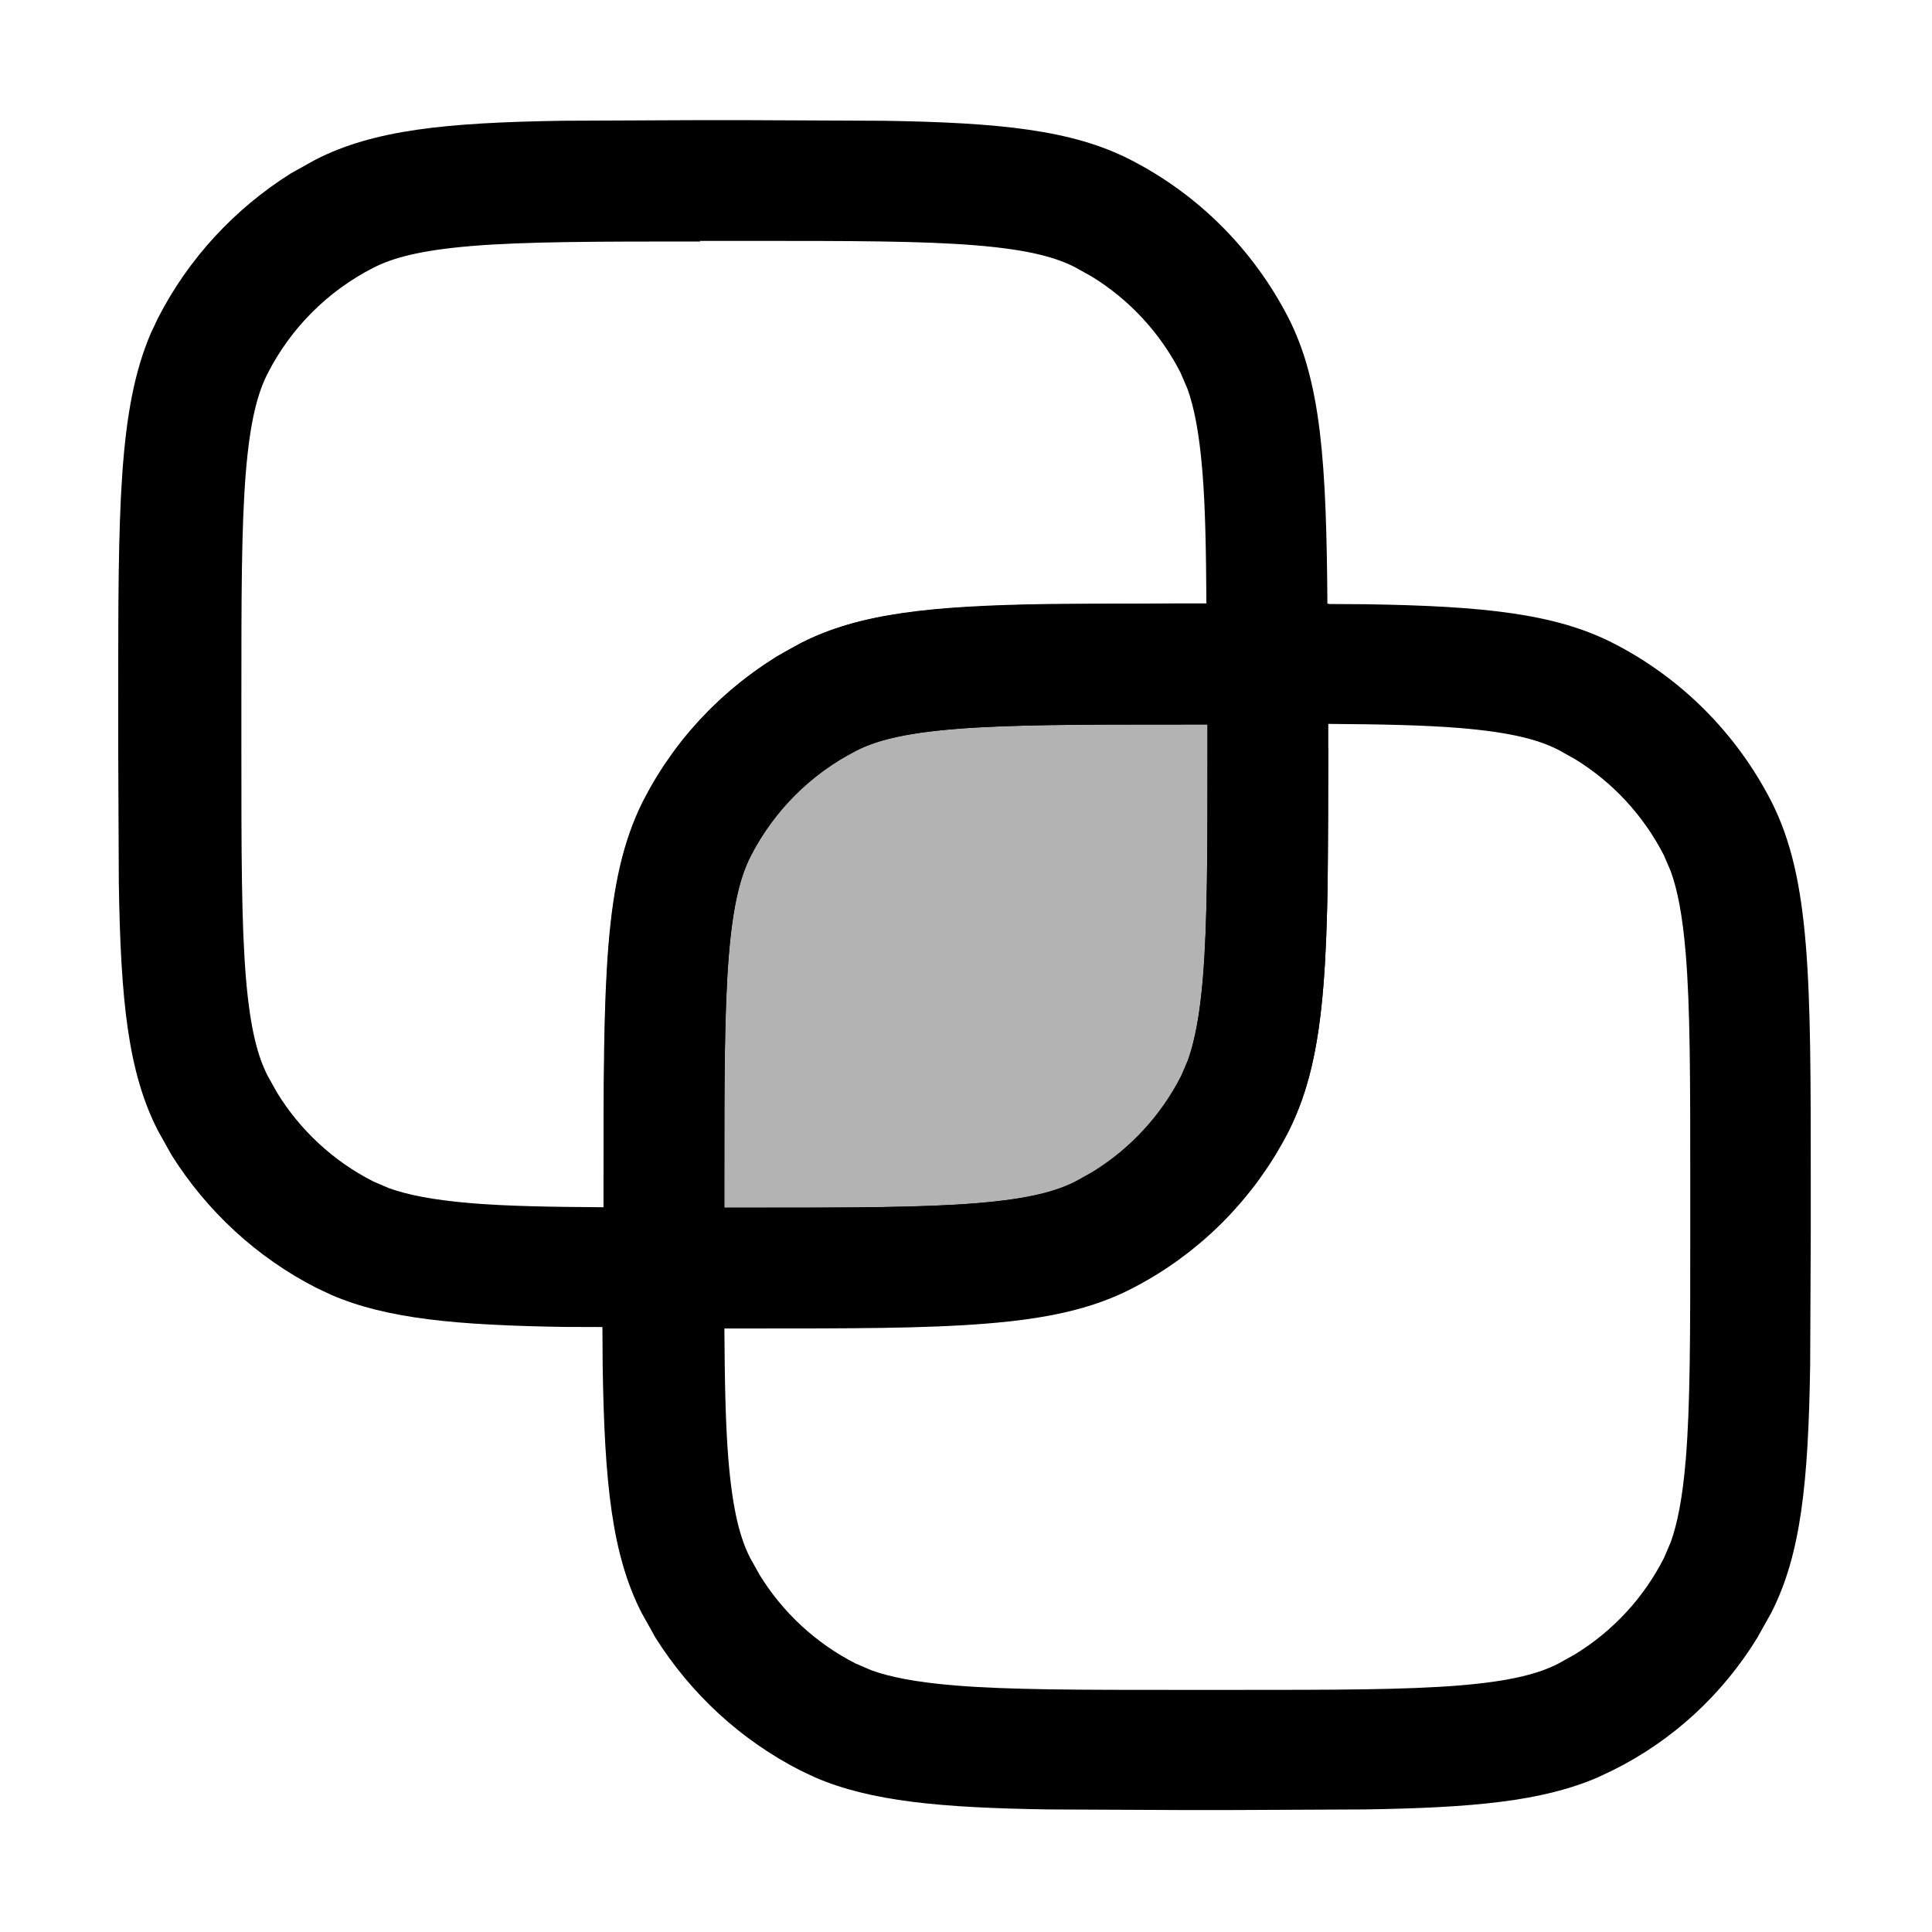
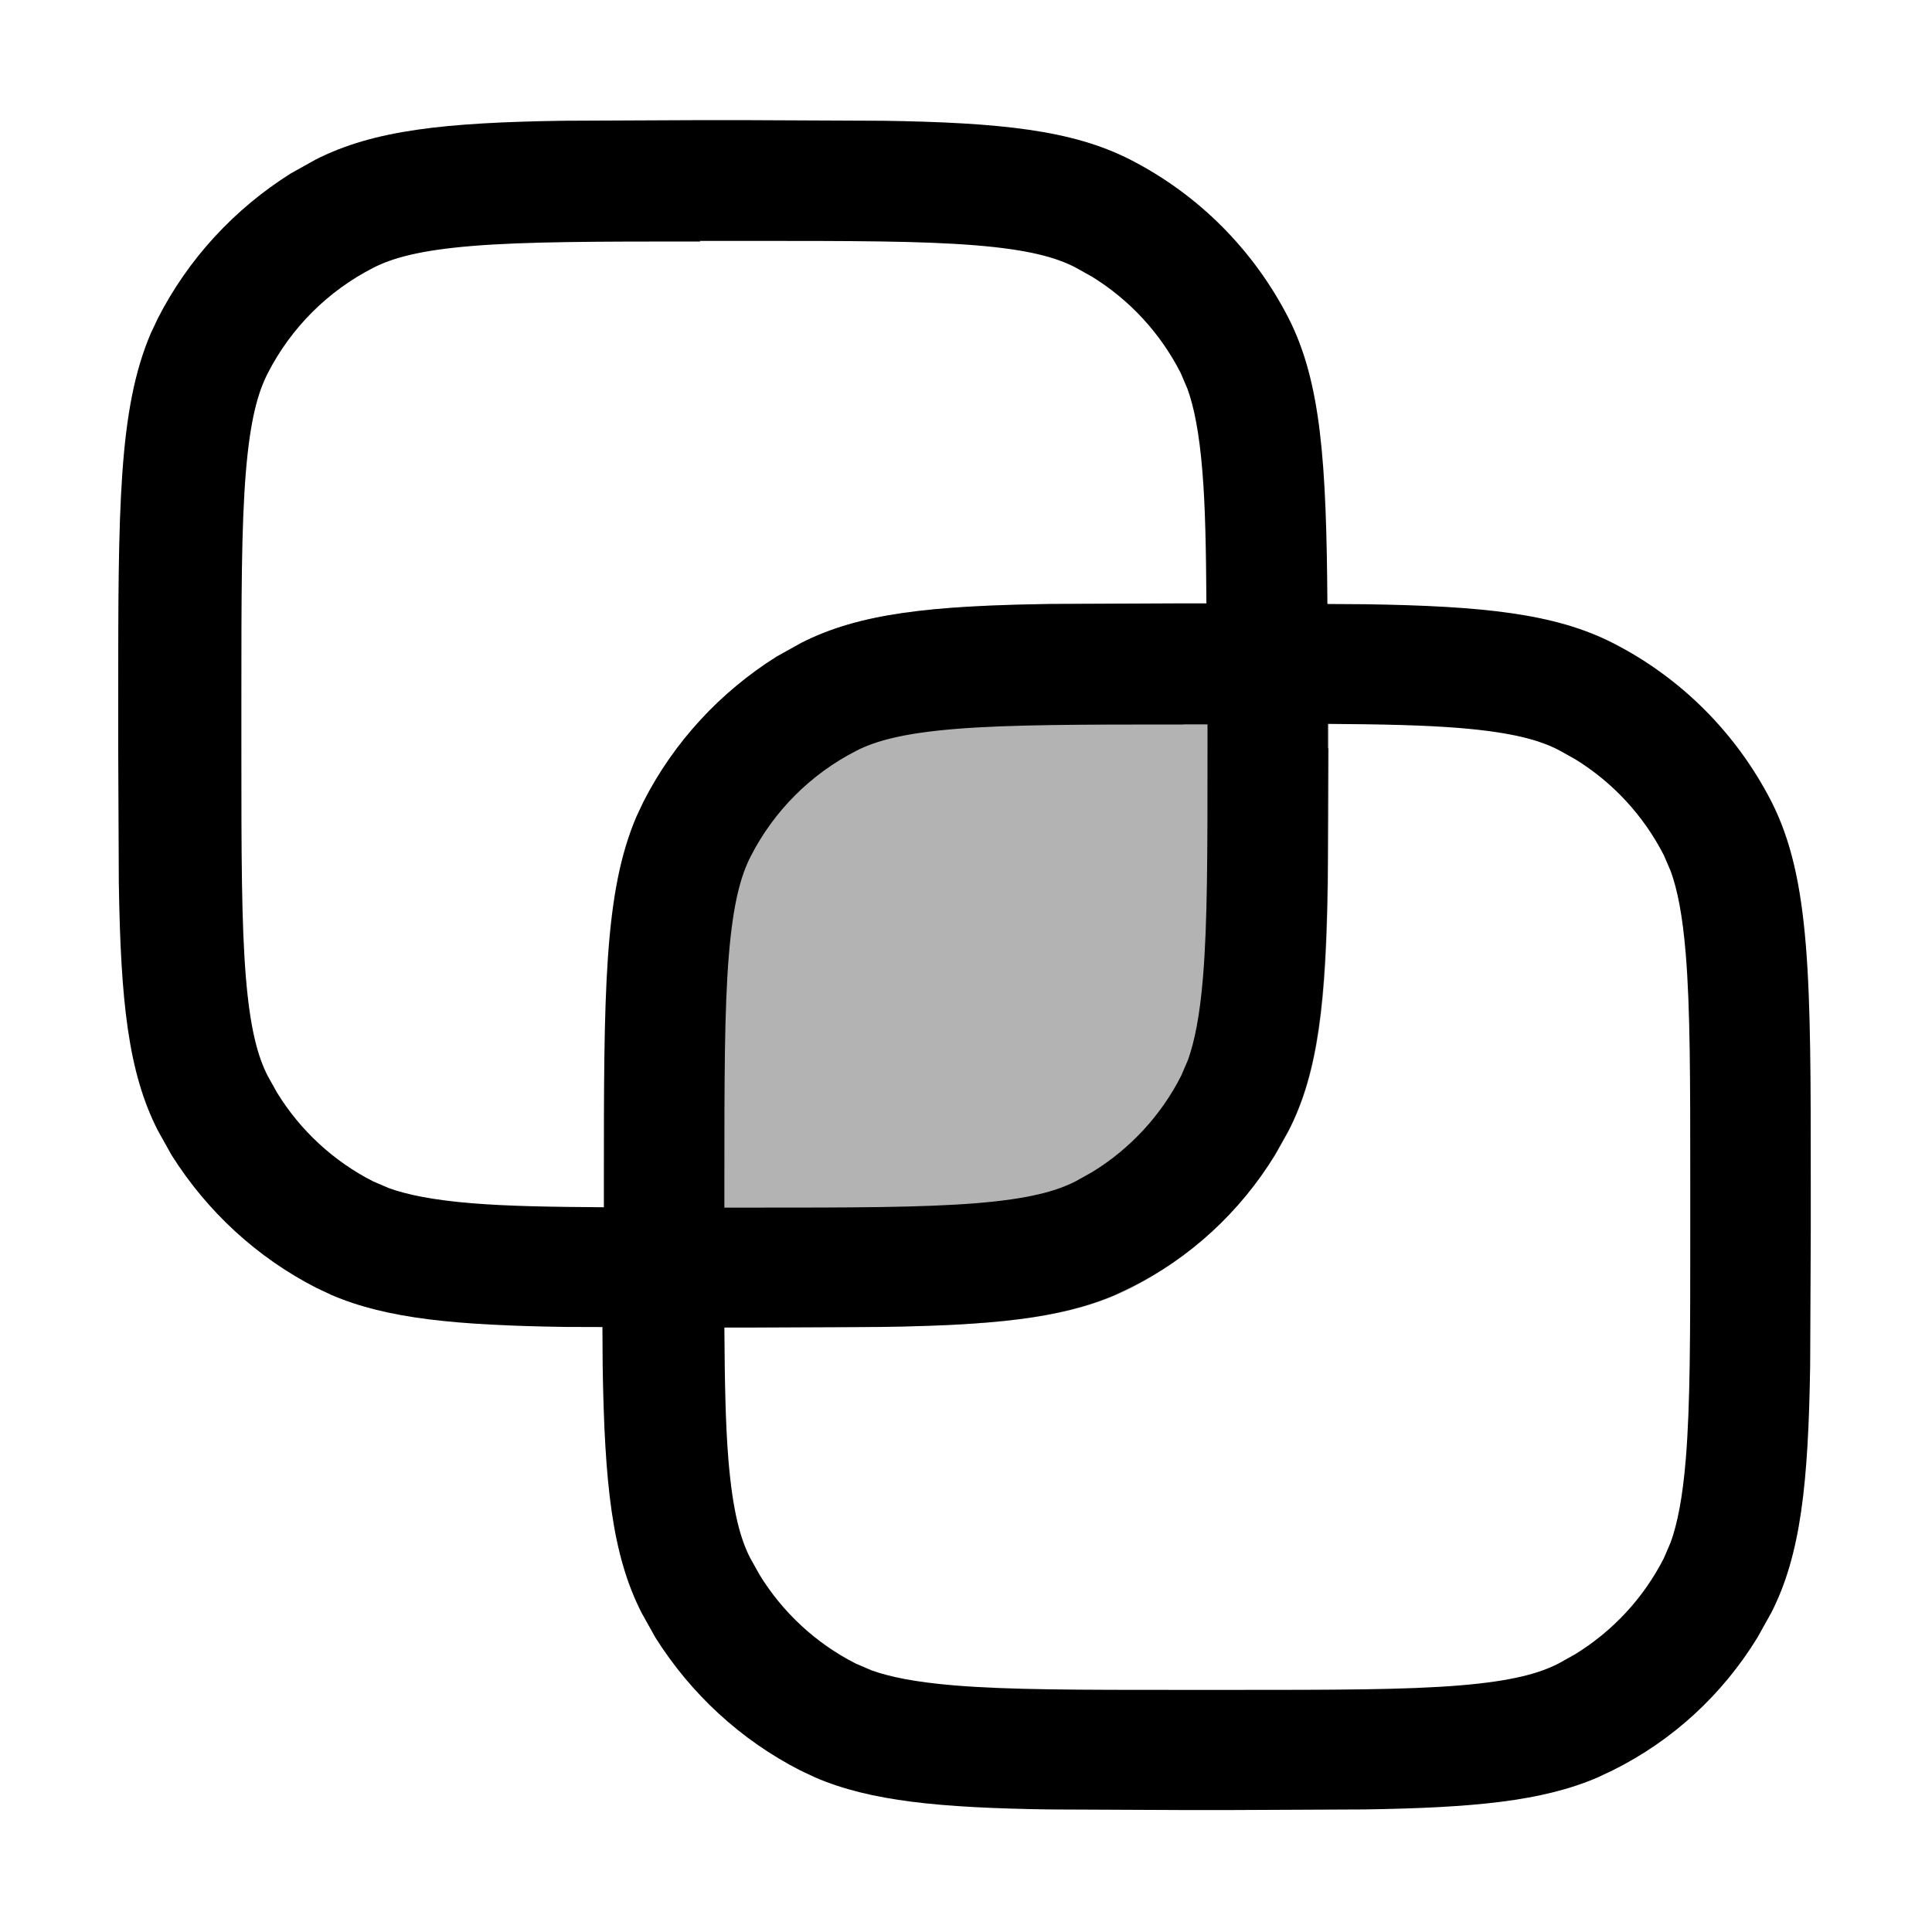
<svg xmlns="http://www.w3.org/2000/svg" viewBox="0 0 16 16">
-   <path d="m9.8 5.5h0.4c0.102 0 0.202 7e-4 0.298 9.8e-4 5e-4 0.097 2e-3 0.196 2e-3 0.299v0.4c0 0.848-2e-4 1.45-0.039 1.93-0.038 0.469-0.112 0.767-0.233 1.01-0.24 0.47-0.622 0.852-1.09 1.09-0.239 0.122-0.536 0.195-1.01 0.233-0.475 0.039-1.08 0.039-1.93 0.039h-0.4c-0.103 0-0.202-0.002-0.299-2e-3 -2.8e-4 -0.096-9.8e-4 -0.196-9.8e-4 -0.298v-0.4c0-0.848 2e-4 -1.45 0.039-1.93 0.038-0.469 0.112-0.767 0.233-1.01 0.24-0.47 0.622-0.852 1.09-1.09 0.239-0.122 0.536-0.195 1.01-0.233 0.475-0.039 1.08-0.039 1.93-0.039z" fill="#000" fill-opacity=".3" stroke="#000" />
+   <path d="m11 5c0.002 0.243 0.004 0.507 0.004 0.797v0.4c0 1.68-2e-4 2.52-0.327 3.16-0.288 0.564-0.746 1.02-1.31 1.31-0.642 0.327-1.48 0.327-3.16 0.327h-0.4c-0.289 0-0.554-0.002-0.797-0.004-0.002-0.243-0.003-0.507-0.003-0.796v-0.4c0-1.68 1.8e-4 -2.52 0.327-3.16 0.288-0.564 0.746-1.02 1.31-1.31 0.642-0.327 1.48-0.327 3.16-0.327h0.4c0.289 0 0.553 0.001 0.796 0.003z" fill="#000" opacity=".3" />
  <path d="m7.31 1c0.975 0.015 1.57 0.077 2.05 0.322 0.564 0.288 1.02 0.746 1.31 1.31 0.271 0.531 0.315 1.2 0.323 2.37l0.316 0.002c0.975 0.015 1.57 0.077 2.05 0.322 0.564 0.288 1.02 0.746 1.31 1.31 0.327 0.642 0.327 1.48 0.327 3.16v0.4l-0.005 1.11c-0.015 0.975-0.077 1.57-0.322 2.05l-0.115 0.206c-0.288 0.47-0.701 0.853-1.2 1.1l-0.123 0.058c-0.46 0.198-1.03 0.251-1.93 0.265l-1.11 0.005h-0.4l-1.11-0.005c-0.894-0.014-1.47-0.067-1.93-0.265l-0.123-0.058c-0.494-0.252-0.907-0.635-1.2-1.1l-0.115-0.206c-0.245-0.481-0.307-1.07-0.322-2.05l-0.002-0.316-0.315-1e-3c-0.894-0.014-1.47-0.067-1.93-0.265l-0.123-0.058c-0.494-0.252-0.907-0.635-1.2-1.1l-0.115-0.206c-0.245-0.481-0.307-1.07-0.322-2.05l-0.005-1.11v-0.4c0-1.58 7e-5 -2.41 0.27-3.04l0.058-0.123c0.252-0.494 0.635-0.907 1.1-1.2l0.206-0.115c0.481-0.245 1.07-0.307 2.05-0.322l1.11-0.005h0.4l1.11 0.005zm3.69 5.2-0.005 1.11c-0.015 0.975-0.077 1.57-0.322 2.05l-0.115 0.206c-0.288 0.47-0.701 0.853-1.2 1.1l-0.123 0.058c-0.46 0.198-1.03 0.251-1.93 0.265l-1.11 0.005h-0.196c3e-3 0.446 0.009 0.795 0.033 1.09 0.036 0.438 0.101 0.663 0.181 0.819l0.077 0.138c0.192 0.313 0.468 0.569 0.797 0.736l0.133 0.057c0.15 0.053 0.358 0.097 0.687 0.124 0.45 0.037 1.03 0.037 1.89 0.037h0.4c0.856 0 1.44-3e-4 1.89-0.037 0.438-0.036 0.663-0.101 0.819-0.181l0.138-0.077c0.313-0.192 0.569-0.468 0.736-0.797l0.057-0.133c0.053-0.15 0.097-0.358 0.124-0.686 0.037-0.45 0.037-1.03 0.037-1.89v-0.4c0-0.856-3e-4 -1.44-0.037-1.89-0.027-0.329-0.07-0.537-0.124-0.687l-0.057-0.133c-0.168-0.329-0.423-0.605-0.736-0.797l-0.138-0.077c-0.156-0.08-0.381-0.145-0.819-0.181-0.294-0.024-0.643-0.031-1.09-0.034v0.197zm-1.2-0.2c-0.856 0-1.44 3.5e-4 -1.89 0.037-0.438 0.036-0.663 0.101-0.819 0.181-0.376 0.192-0.682 0.498-0.874 0.874-0.08 0.156-0.145 0.381-0.181 0.819-0.037 0.45-0.037 1.03-0.037 1.89v0.2h0.2c0.856 0 1.44-3.5e-4 1.89-0.037 0.438-0.036 0.663-0.101 0.819-0.181l0.138-0.077c0.313-0.192 0.569-0.468 0.736-0.797l0.057-0.133c0.053-0.15 0.097-0.358 0.124-0.687 0.037-0.45 0.037-1.03 0.037-1.89v-0.2h-0.2zm-4-4c-0.856 0-1.44 3.5e-4 -1.89 0.037-0.438 0.036-0.663 0.101-0.819 0.181-0.376 0.192-0.682 0.498-0.874 0.874-0.08 0.156-0.145 0.381-0.181 0.819-0.037 0.45-0.037 1.03-0.037 1.89v0.4c0 0.856 3.5e-4 1.44 0.037 1.89 0.036 0.438 0.101 0.663 0.181 0.819l0.077 0.138c0.192 0.313 0.468 0.569 0.797 0.736l0.133 0.057c0.15 0.053 0.358 0.097 0.687 0.124 0.294 0.024 0.643 0.03 1.09 0.033v-0.196c0-1.58 7e-5 -2.41 0.27-3.04l0.058-0.123c0.252-0.494 0.635-0.907 1.1-1.2l0.206-0.115c0.481-0.245 1.07-0.307 2.05-0.322l1.11-0.005h0.196c-3e-3 -0.445-0.009-0.795-0.033-1.09-0.027-0.329-0.07-0.537-0.124-0.687l-0.057-0.133c-0.168-0.329-0.423-0.605-0.736-0.797l-0.138-0.077c-0.156-0.08-0.381-0.145-0.819-0.181-0.45-0.037-1.03-0.037-1.89-0.037h-0.4z" clip-rule="evenodd" fill="#000" fill-rule="evenodd" />
</svg>
